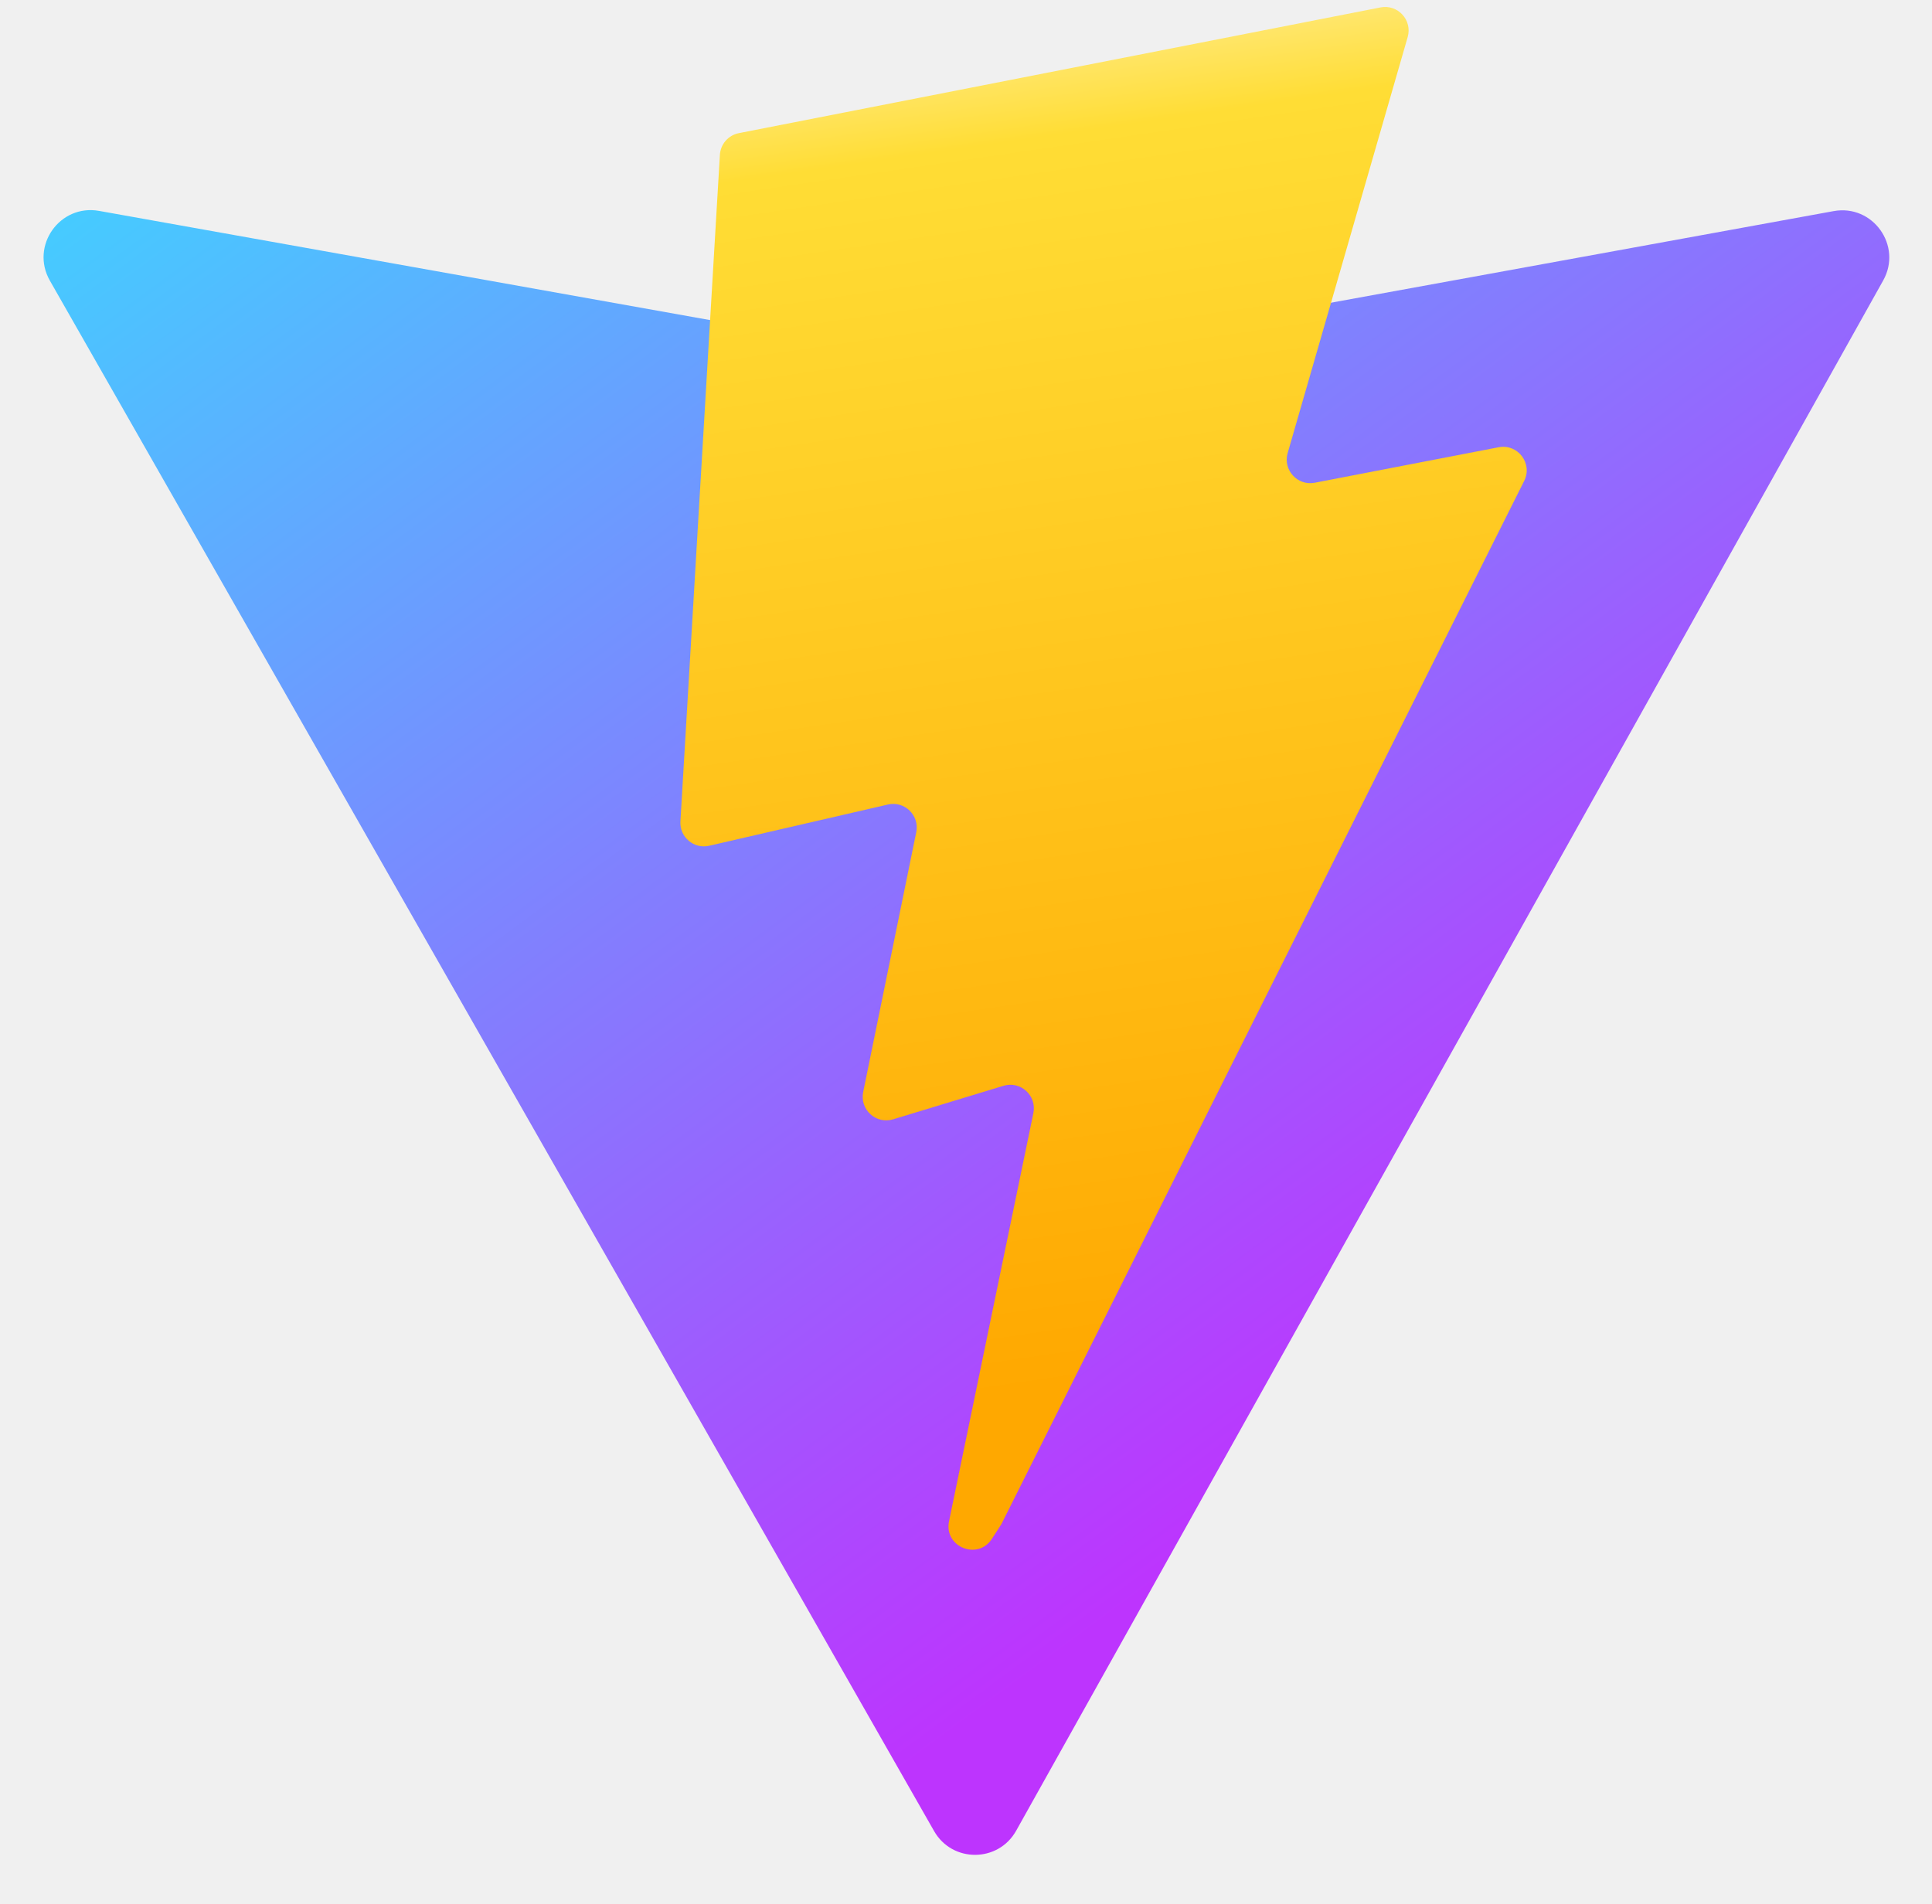
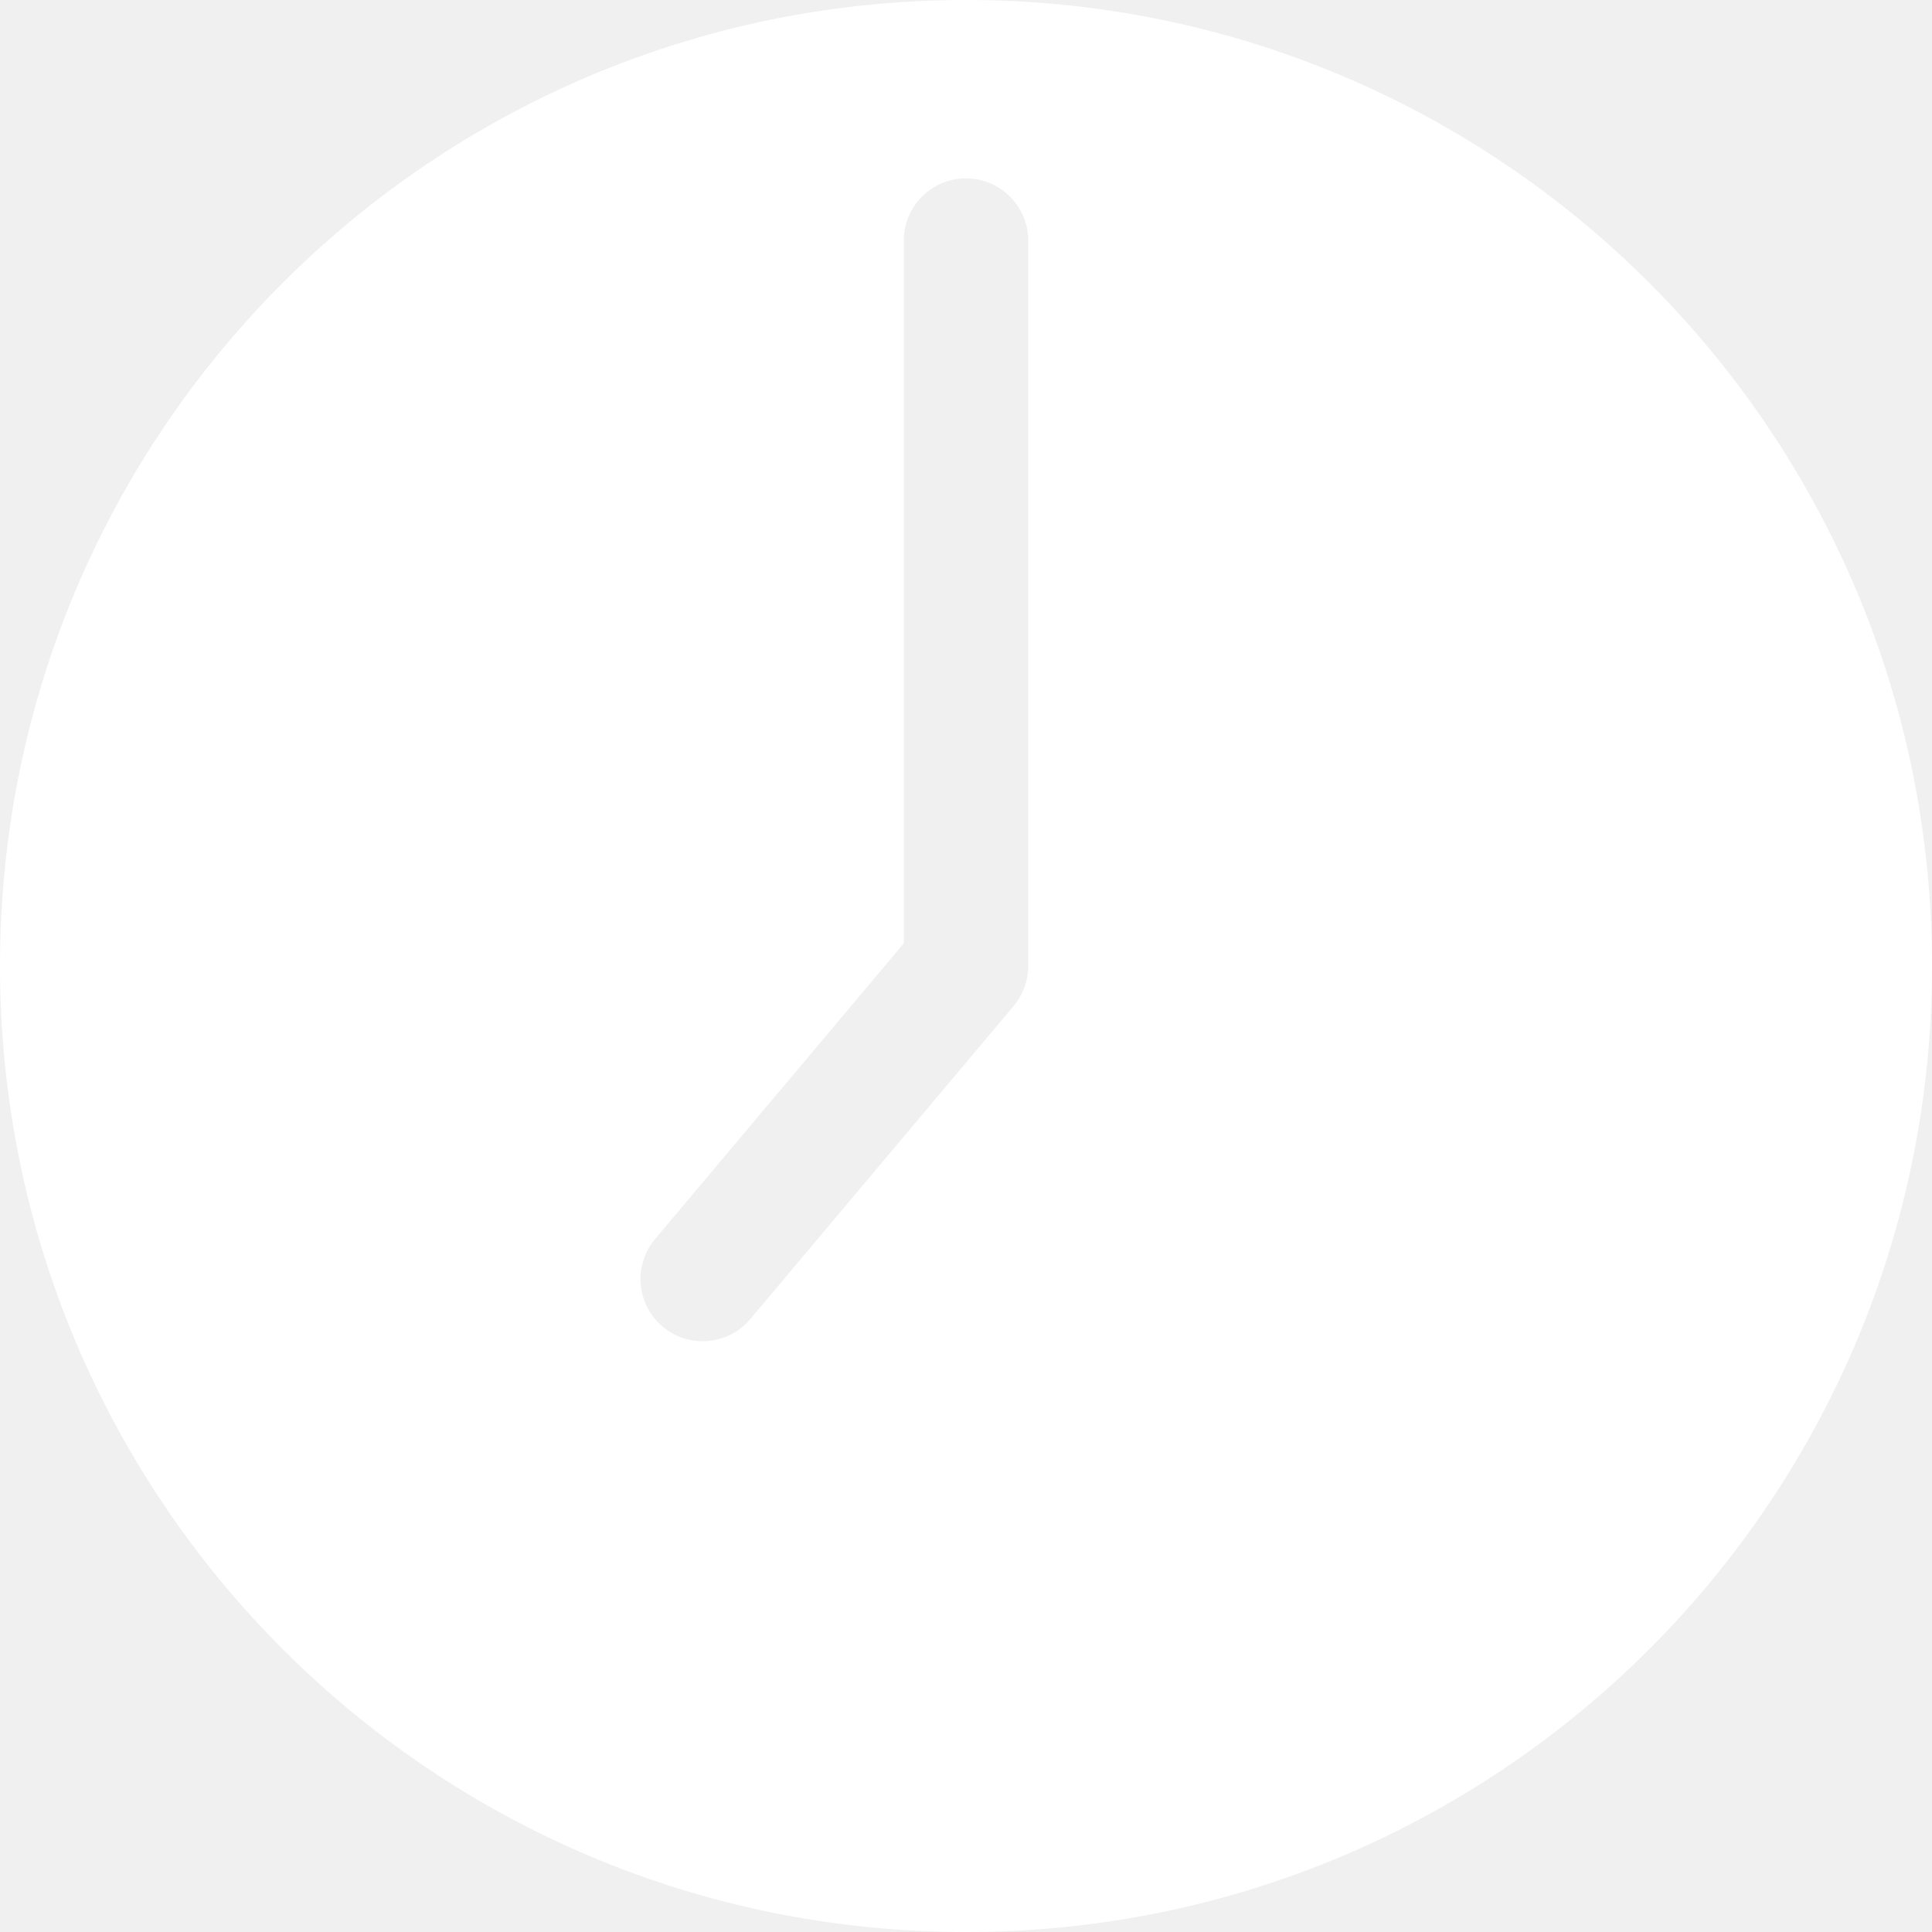
- <svg xmlns="http://www.w3.org/2000/svg" width="410" height="404" viewBox="0 0 410 404" fill="none">
-   <path d="M399.641 59.525L215.643 388.545C211.844 395.338 202.084 395.378 198.228 388.618L10.582 59.556C6.381 52.19 12.68 43.267 21.028 44.759L205.223 77.682C206.398 77.892 207.601 77.89 208.776 77.676L389.119 44.806C397.439 43.289 403.768 52.143 399.641 59.525Z" fill="url(#paint0_linear)" />
-   <path d="M292.965 1.574L156.801 28.255C154.563 28.694 152.906 30.59 152.771 32.866L144.395 174.33C144.198 177.662 147.258 180.248 150.51 179.498L188.42 170.749C191.967 169.931 195.172 173.055 194.443 176.622L183.18 231.775C182.422 235.487 185.907 238.661 189.532 237.56L212.947 230.446C216.577 229.344 220.065 232.527 219.297 236.242L201.398 322.875C200.278 328.294 207.486 331.249 210.492 326.603L212.5 323.5L323.454 102.072C325.312 98.365 322.108 94.137 318.036 94.923L279.014 102.454C275.347 103.161 272.227 99.746 273.262 96.158L298.731 7.867C299.767 4.273 296.636 0.855 292.965 1.574Z" fill="url(#paint1_linear)" />
-   <defs>
-     <linearGradient id="paint0_linear" x1="6" y1="33" x2="235" y2="344" gradientUnits="userSpaceOnUse">
-       <stop stop-color="#41D1FF" />
-       <stop offset="1" stop-color="#BD34FE" />
-     </linearGradient>
-     <linearGradient id="paint1_linear" x1="194.651" y1="8.818" x2="236.076" y2="292.989" gradientUnits="userSpaceOnUse">
-       <stop stop-color="#FFEA83" />
-       <stop offset="0.083" stop-color="#FFDD35" />
-       <stop offset="1" stop-color="#FFA800" />
-     </linearGradient>
-   </defs>
+ <svg xmlns="http://www.w3.org/2000/svg" version="1.1" id="Layer_1" x="0px" y="0px" viewBox="0 0 466.008 466.008" style="enable-background:new 0 0 466.008 466.008; fill:#fff" xml:space="preserve">
+   <g>
+     <g>
+       <path d="M233.004,0C104.224,0,0,104.212,0,233.004c0,128.781,104.212,233.004,233.004,233.004    c128.782,0,233.004-104.212,233.004-233.004C466.008,104.222,361.796,0,233.004,0z M244.484,242.659l-63.512,75.511    c-5.333,6.34-14.797,7.156-21.135,1.824c-6.34-5.333-7.157-14.795-1.824-21.135l59.991-71.325V58.028c0-8.284,6.716-15,15-15    s15,6.716,15,15v174.976h0C248.004,236.536,246.757,239.956,244.484,242.659z" />
+     </g>
+   </g>
+   <g>
+ </g>
+   <g>
+ </g>
+   <g>
+ </g>
+   <g>
+ </g>
+   <g>
+ </g>
+   <g>
+ </g>
+   <g>
+ </g>
+   <g>
+ </g>
+   <g>
+ </g>
+   <g>
+ </g>
+   <g>
+ </g>
+   <g>
+ </g>
+   <g>
+ </g>
+   <g>
+ </g>
+   <g>
+ </g>
</svg>
